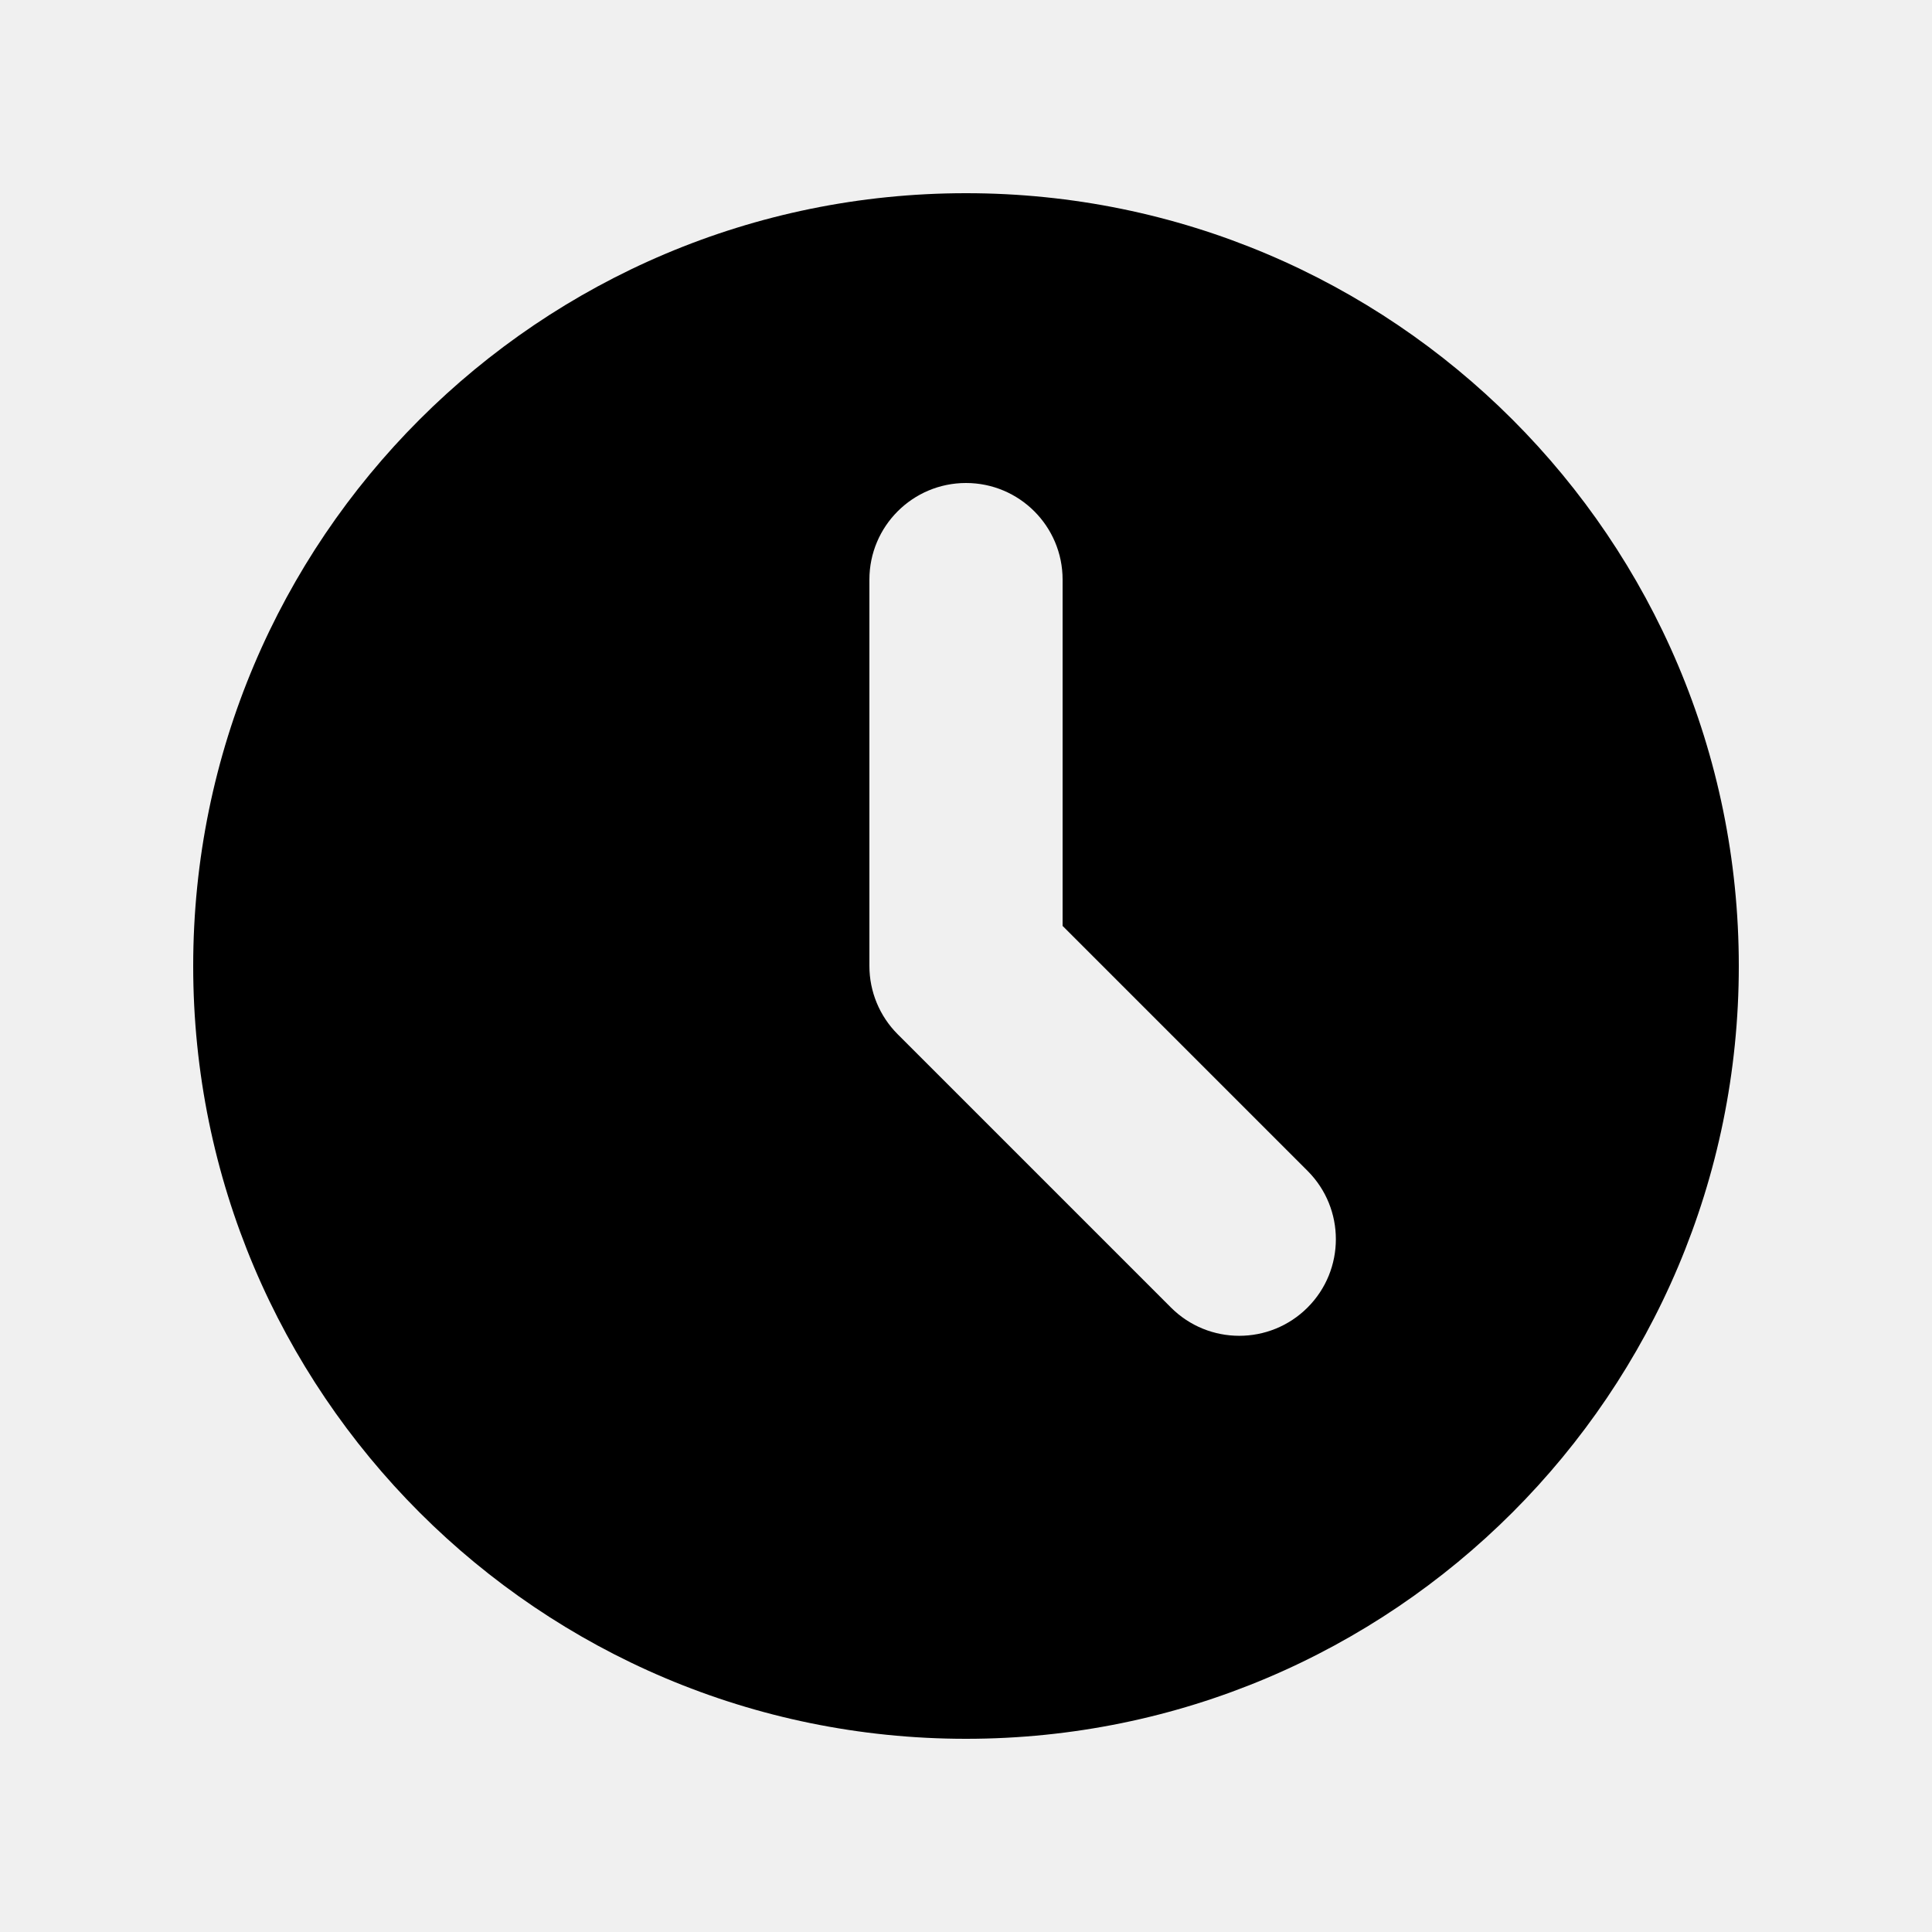
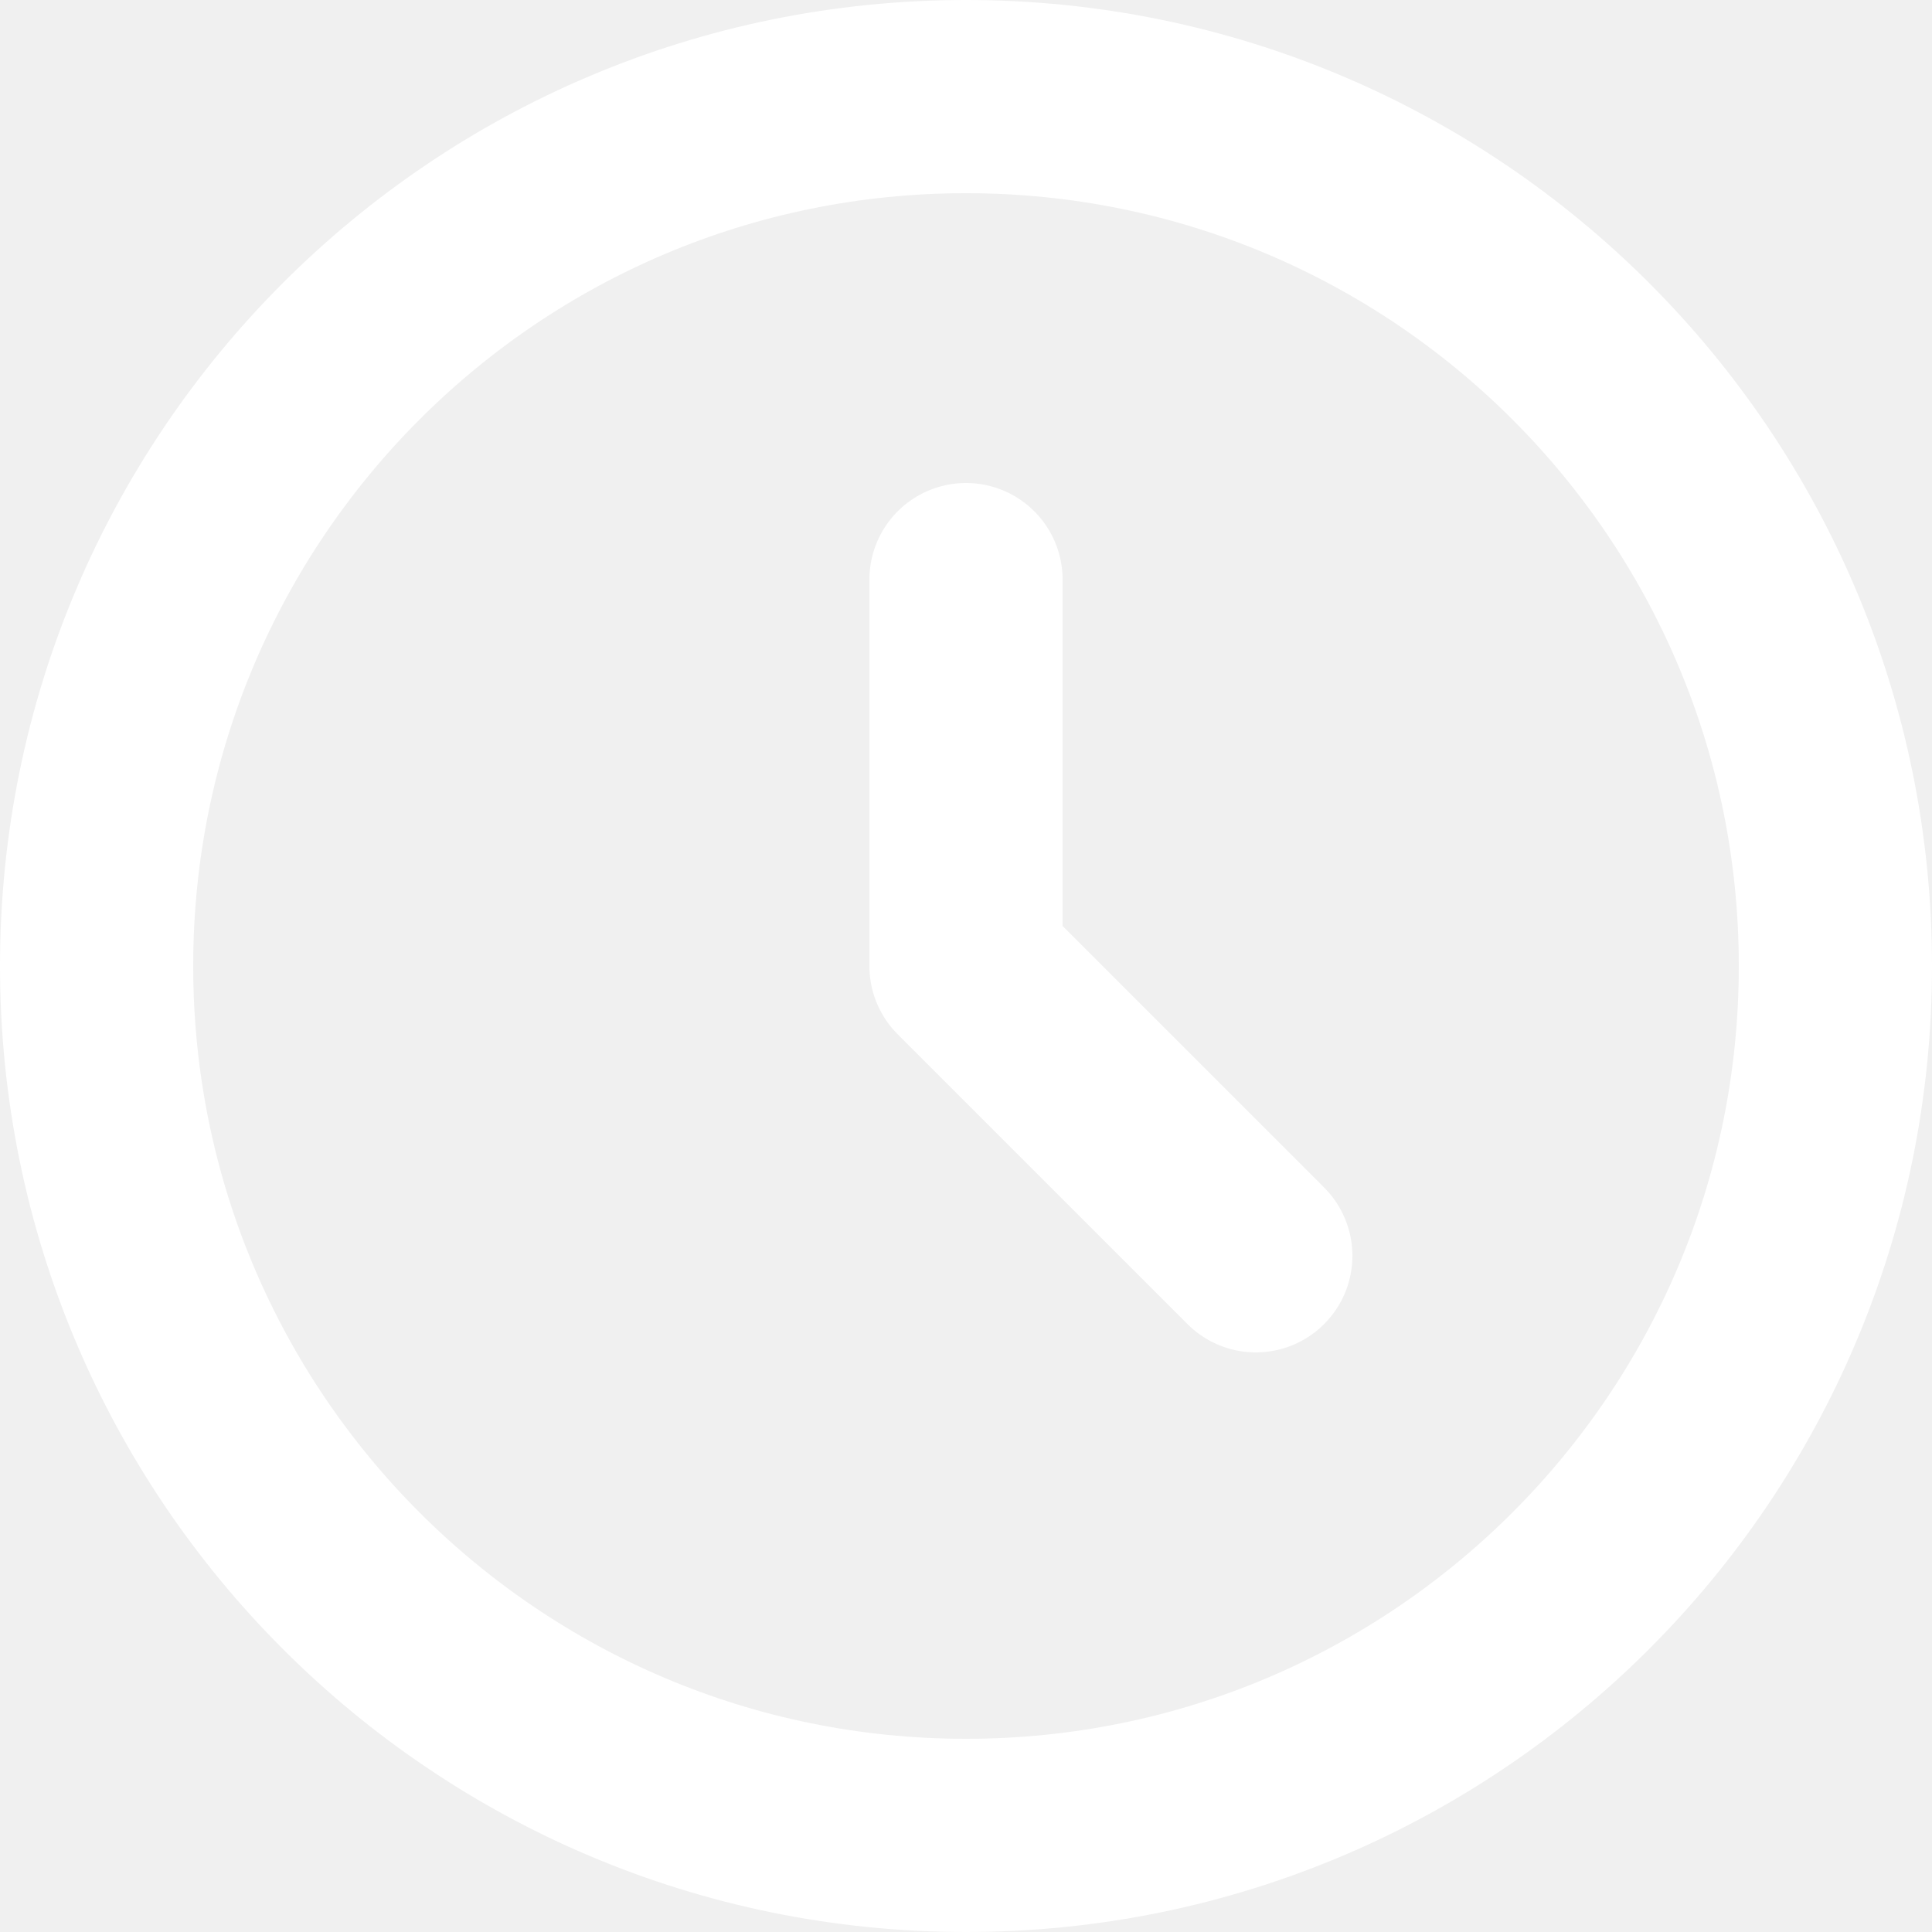
- <svg viewBox="0 0 16 16">
-   <path fill-rule="evenodd" clip-rule="evenodd" d="M8 14.4A6.4 6.4 0 1 0 8 1.6a6.4 6.4 0 0 0 0 12.8zm.8-9.6a.8.8 0 1 0-1.6 0V8a.8.8 0 0 0 .234.565l2.263 2.263a.8.8 0 1 0 1.132-1.131L8.8 7.668V4.8z" />
+ <svg xmlns="http://www.w3.org/2000/svg" width="20" height="20" viewBox="0 0 20 20" fill="none">
+   <path d="M10 6V10L13 13M19 10C19 14.971 14.971 19 10 19C5.029 19 1 14.971 1 10C1 5.029 5.029 1 10 1C14.971 1 19 5.029 19 10Z" stroke="white" stroke-width="2" stroke-linecap="round" stroke-linejoin="round" />
</svg>
